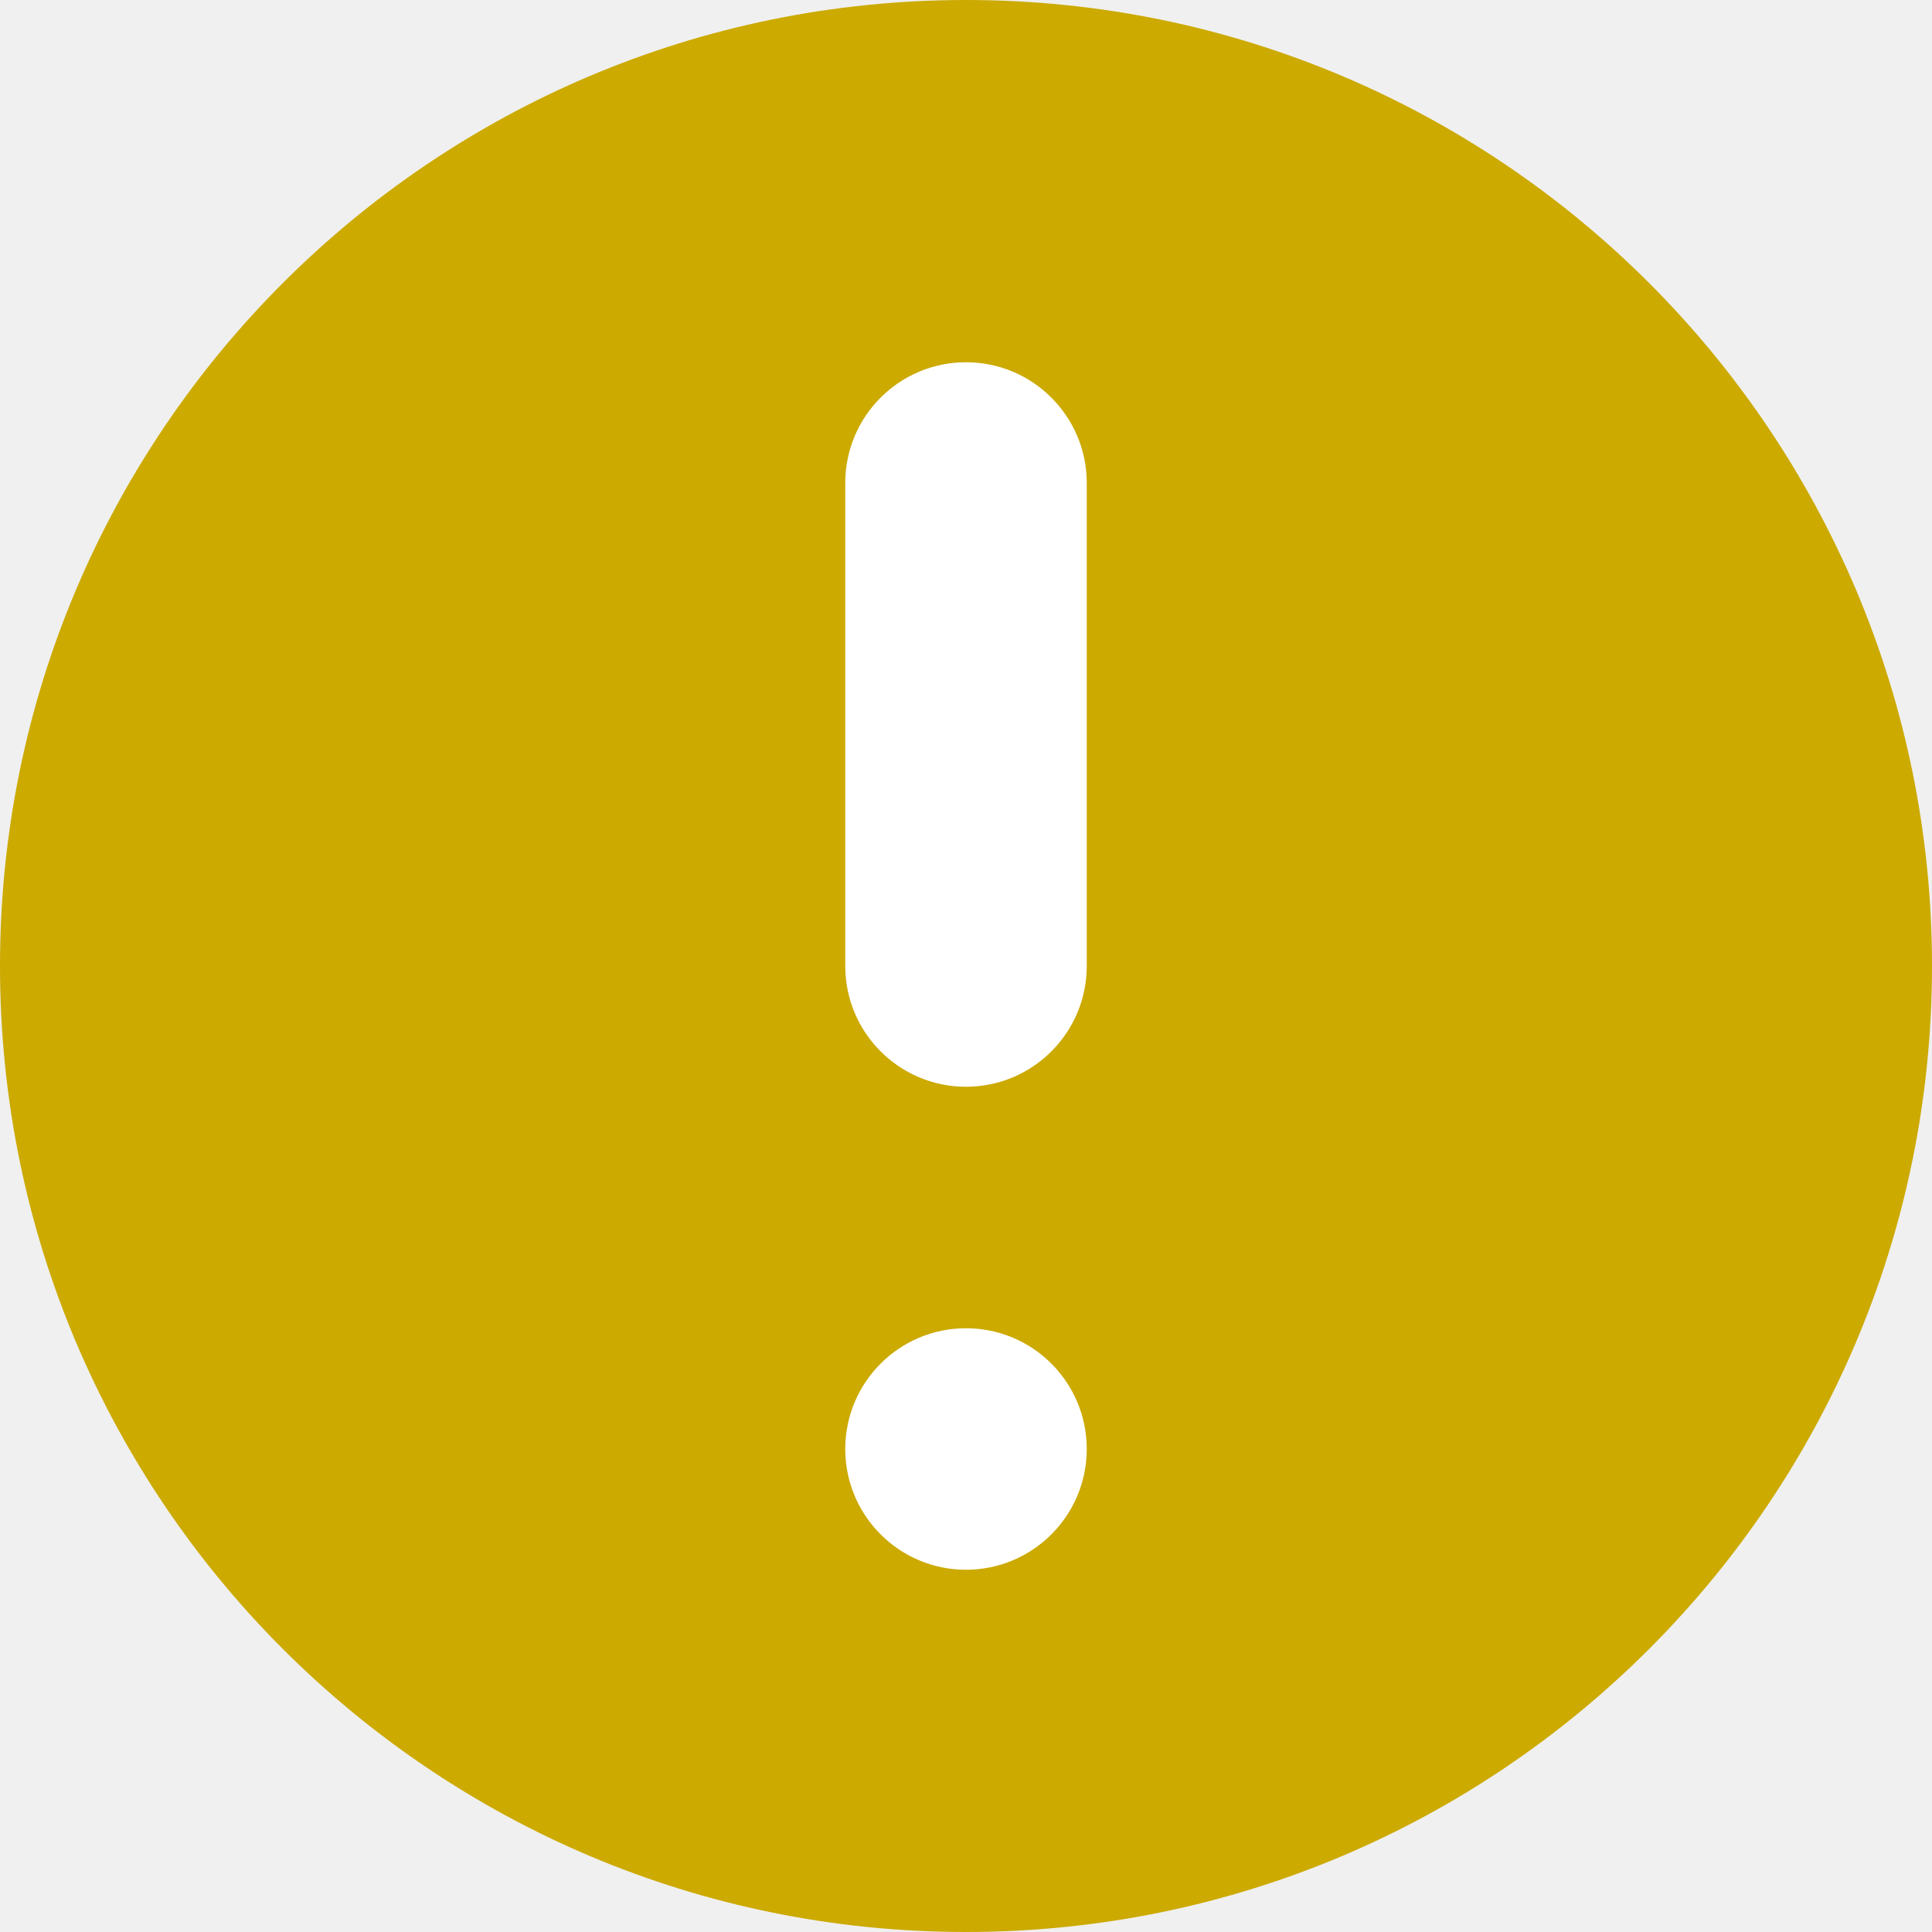
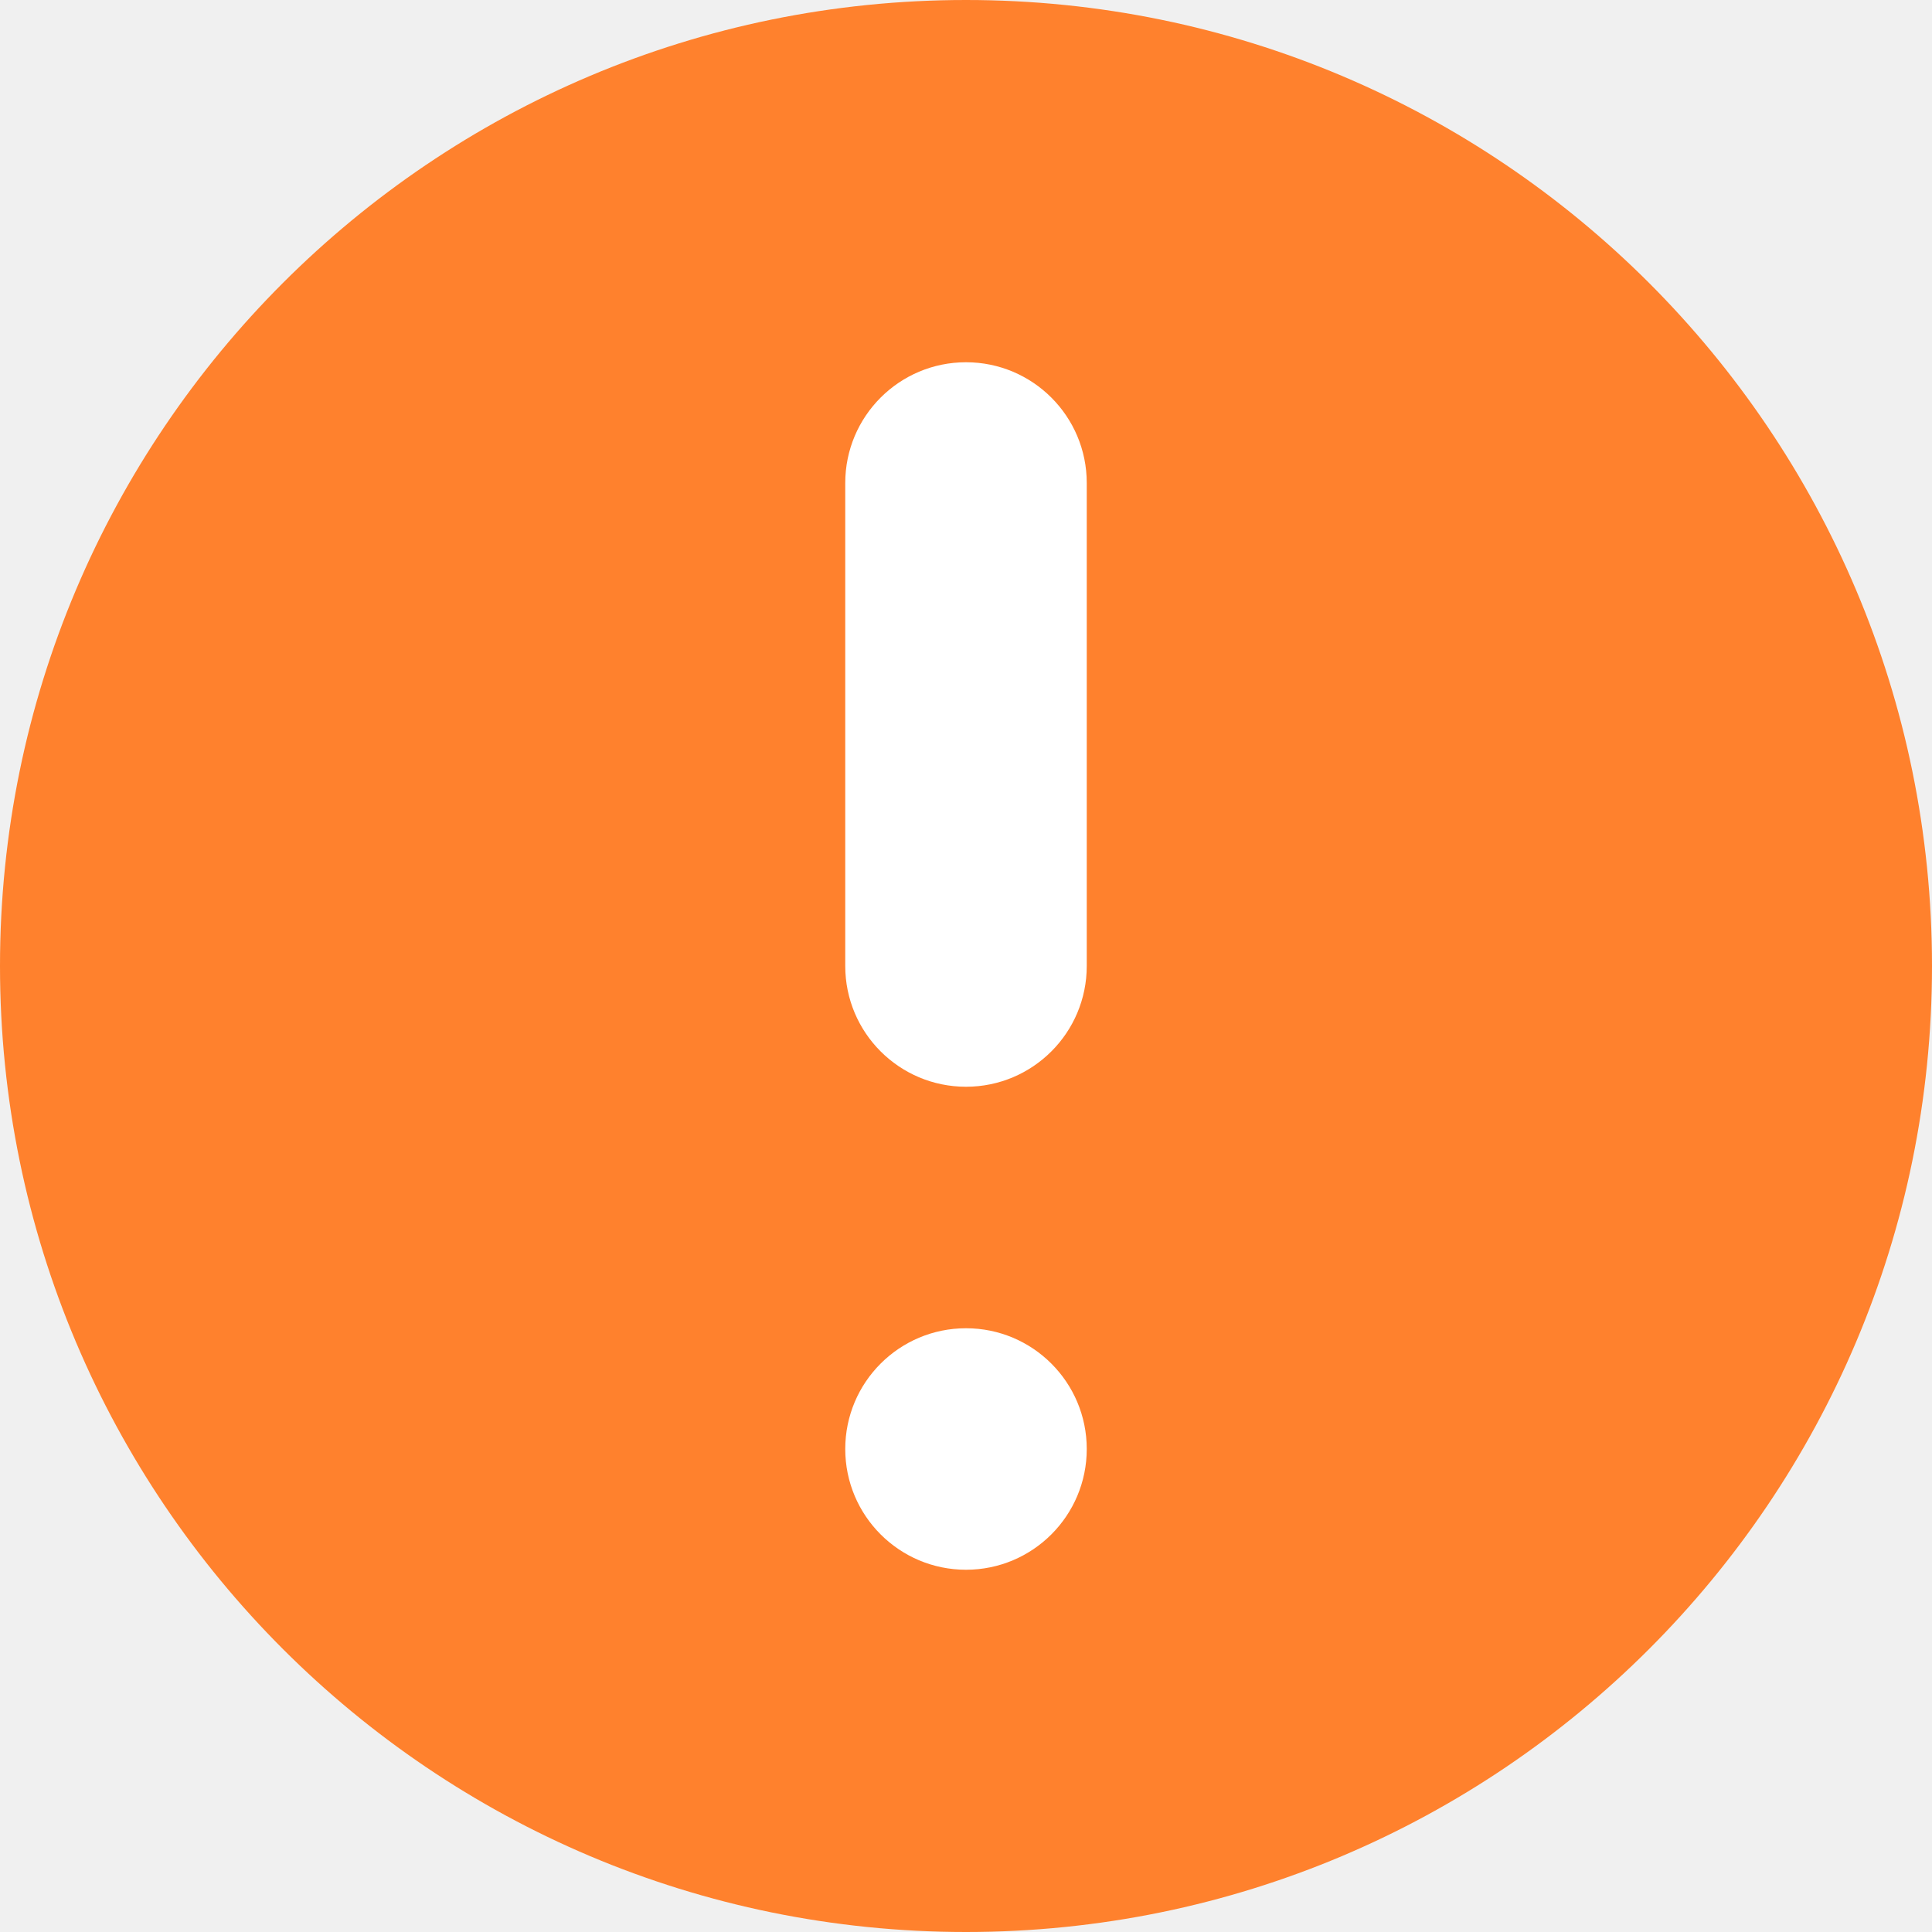
<svg xmlns="http://www.w3.org/2000/svg" width="16" height="16" viewBox="0 0 16 16" fill="none">
-   <circle cx="8" cy="8" r="8" fill="#CCAA00" />
+   <circle cx="8" cy="8" r="8" fill="#FF812D" />
  <rect x="7" y="3" width="2" height="6" rx="1" fill="white" />
  <rect x="7" y="11" width="2" height="2" rx="1" fill="white" />
</svg>
